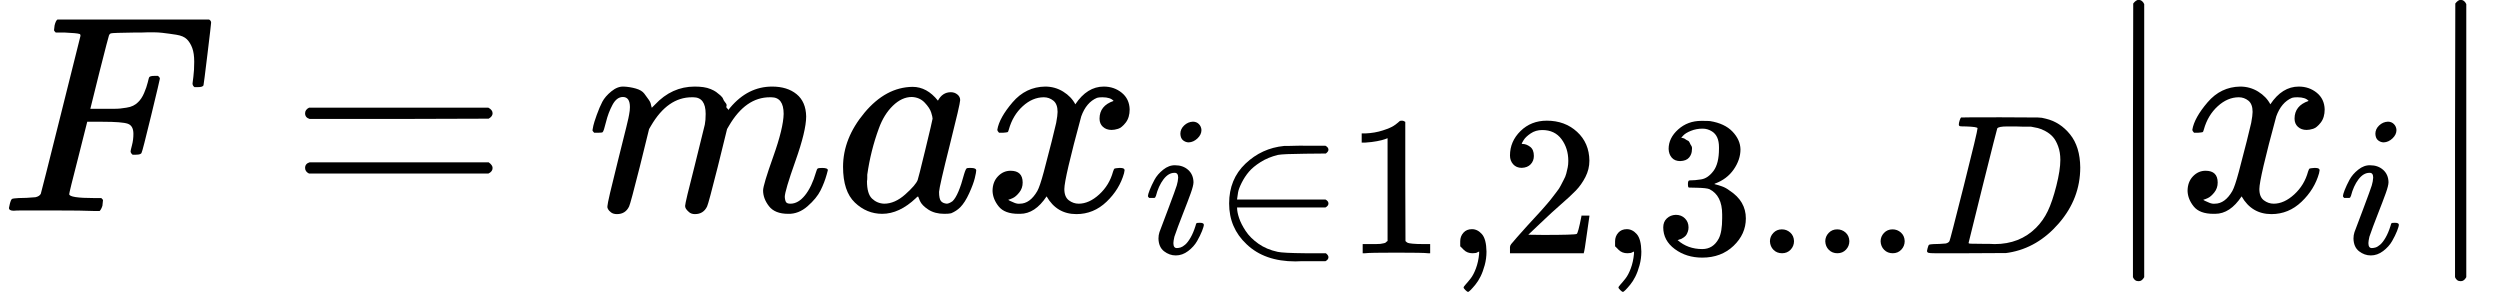
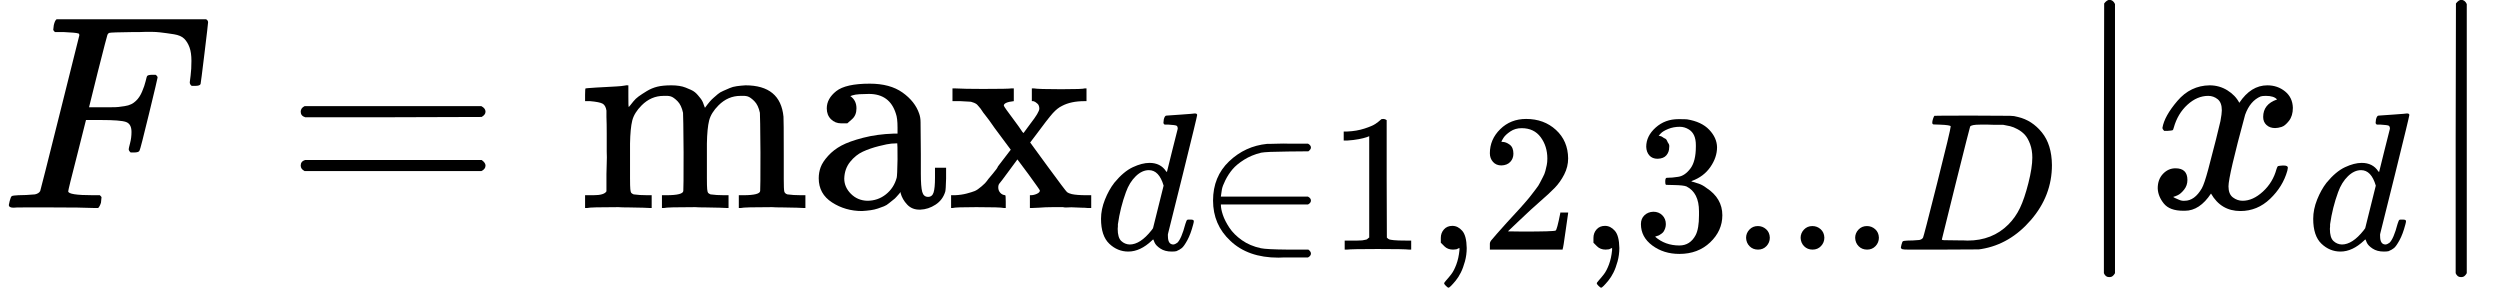
- <svg xmlns="http://www.w3.org/2000/svg" xmlns:xlink="http://www.w3.org/1999/xlink" width="20.086ex" height="2.345ex" viewBox="0 -749.5 8878.1 1036.7" aria-hidden="true" style="">
+ <svg xmlns="http://www.w3.org/2000/svg" xmlns:xlink="http://www.w3.org/1999/xlink" width="20.379ex" height="2.345ex" viewBox="0 -749.5 9007.6 1036.7" aria-hidden="true" style="">
  <defs>
-     <path id="MJX-490-TEX-I-1D439" d="M48 1Q31 1 31 11Q31 13 34 25Q38 41 42 43T65 46Q92 46 125 49Q139 52 144 61Q146 66 215 342T285 622Q285 629 281 629Q273 632 228 634H197Q191 640 191 642T193 659Q197 676 203 680H742Q749 676 749 669Q749 664 736 557T722 447Q720 440 702 440H690Q683 445 683 453Q683 454 686 477T689 530Q689 560 682 579T663 610T626 626T575 633T503 634H480Q398 633 393 631Q388 629 386 623Q385 622 352 492L320 363H375Q378 363 398 363T426 364T448 367T472 374T489 386Q502 398 511 419T524 457T529 475Q532 480 548 480H560Q567 475 567 470Q567 467 536 339T502 207Q500 200 482 200H470Q463 206 463 212Q463 215 468 234T473 274Q473 303 453 310T364 317H309L277 190Q245 66 245 60Q245 46 334 46H359Q365 40 365 39T363 19Q359 6 353 0H336Q295 2 185 2Q120 2 86 2T48 1Z" />
-     <path id="MJX-490-TEX-N-3D" d="M56 347Q56 360 70 367H707Q722 359 722 347Q722 336 708 328L390 327H72Q56 332 56 347ZM56 153Q56 168 72 173H708Q722 163 722 153Q722 140 707 133H70Q56 140 56 153Z" />
-     <path id="MJX-490-TEX-I-1D45A" d="M21 287Q22 293 24 303T36 341T56 388T88 425T132 442T175 435T205 417T221 395T229 376L231 369Q231 367 232 367L243 378Q303 442 384 442Q401 442 415 440T441 433T460 423T475 411T485 398T493 385T497 373T500 364T502 357L510 367Q573 442 659 442Q713 442 746 415T780 336Q780 285 742 178T704 50Q705 36 709 31T724 26Q752 26 776 56T815 138Q818 149 821 151T837 153Q857 153 857 145Q857 144 853 130Q845 101 831 73T785 17T716 -10Q669 -10 648 17T627 73Q627 92 663 193T700 345Q700 404 656 404H651Q565 404 506 303L499 291L466 157Q433 26 428 16Q415 -11 385 -11Q372 -11 364 -4T353 8T350 18Q350 29 384 161L420 307Q423 322 423 345Q423 404 379 404H374Q288 404 229 303L222 291L189 157Q156 26 151 16Q138 -11 108 -11Q95 -11 87 -5T76 7T74 17Q74 30 112 181Q151 335 151 342Q154 357 154 369Q154 405 129 405Q107 405 92 377T69 316T57 280Q55 278 41 278H27Q21 284 21 287Z" />
-     <path id="MJX-490-TEX-I-1D44E" d="M33 157Q33 258 109 349T280 441Q331 441 370 392Q386 422 416 422Q429 422 439 414T449 394Q449 381 412 234T374 68Q374 43 381 35T402 26Q411 27 422 35Q443 55 463 131Q469 151 473 152Q475 153 483 153H487Q506 153 506 144Q506 138 501 117T481 63T449 13Q436 0 417 -8Q409 -10 393 -10Q359 -10 336 5T306 36L300 51Q299 52 296 50Q294 48 292 46Q233 -10 172 -10Q117 -10 75 30T33 157ZM351 328Q351 334 346 350T323 385T277 405Q242 405 210 374T160 293Q131 214 119 129Q119 126 119 118T118 106Q118 61 136 44T179 26Q217 26 254 59T298 110Q300 114 325 217T351 328Z" />
-     <path id="MJX-490-TEX-I-1D465" d="M52 289Q59 331 106 386T222 442Q257 442 286 424T329 379Q371 442 430 442Q467 442 494 420T522 361Q522 332 508 314T481 292T458 288Q439 288 427 299T415 328Q415 374 465 391Q454 404 425 404Q412 404 406 402Q368 386 350 336Q290 115 290 78Q290 50 306 38T341 26Q378 26 414 59T463 140Q466 150 469 151T485 153H489Q504 153 504 145Q504 144 502 134Q486 77 440 33T333 -11Q263 -11 227 52Q186 -10 133 -10H127Q78 -10 57 16T35 71Q35 103 54 123T99 143Q142 143 142 101Q142 81 130 66T107 46T94 41L91 40Q91 39 97 36T113 29T132 26Q168 26 194 71Q203 87 217 139T245 247T261 313Q266 340 266 352Q266 380 251 392T217 404Q177 404 142 372T93 290Q91 281 88 280T72 278H58Q52 284 52 289Z" />
-     <path id="MJX-490-TEX-I-1D456" d="M184 600Q184 624 203 642T247 661Q265 661 277 649T290 619Q290 596 270 577T226 557Q211 557 198 567T184 600ZM21 287Q21 295 30 318T54 369T98 420T158 442Q197 442 223 419T250 357Q250 340 236 301T196 196T154 83Q149 61 149 51Q149 26 166 26Q175 26 185 29T208 43T235 78T260 137Q263 149 265 151T282 153Q302 153 302 143Q302 135 293 112T268 61T223 11T161 -11Q129 -11 102 10T74 74Q74 91 79 106T122 220Q160 321 166 341T173 380Q173 404 156 404H154Q124 404 99 371T61 287Q60 286 59 284T58 281T56 279T53 278T49 278T41 278H27Q21 284 21 287Z" />
-     <path id="MJX-490-TEX-N-2208" d="M84 250Q84 372 166 450T360 539Q361 539 377 539T419 540T469 540H568Q583 532 583 520Q583 511 570 501L466 500Q355 499 329 494Q280 482 242 458T183 409T147 354T129 306T124 272V270H568Q583 262 583 250T568 230H124V228Q124 207 134 177T167 112T231 48T328 7Q355 1 466 0H570Q583 -10 583 -20Q583 -32 568 -40H471Q464 -40 446 -40T417 -41Q262 -41 172 45Q84 127 84 250Z" />
-     <path id="MJX-490-TEX-N-31" d="M213 578L200 573Q186 568 160 563T102 556H83V602H102Q149 604 189 617T245 641T273 663Q275 666 285 666Q294 666 302 660V361L303 61Q310 54 315 52T339 48T401 46H427V0H416Q395 3 257 3Q121 3 100 0H88V46H114Q136 46 152 46T177 47T193 50T201 52T207 57T213 61V578Z" />
-     <path id="MJX-490-TEX-N-2C" d="M78 35T78 60T94 103T137 121Q165 121 187 96T210 8Q210 -27 201 -60T180 -117T154 -158T130 -185T117 -194Q113 -194 104 -185T95 -172Q95 -168 106 -156T131 -126T157 -76T173 -3V9L172 8Q170 7 167 6T161 3T152 1T140 0Q113 0 96 17Z" />
-     <path id="MJX-490-TEX-N-32" d="M109 429Q82 429 66 447T50 491Q50 562 103 614T235 666Q326 666 387 610T449 465Q449 422 429 383T381 315T301 241Q265 210 201 149L142 93L218 92Q375 92 385 97Q392 99 409 186V189H449V186Q448 183 436 95T421 3V0H50V19V31Q50 38 56 46T86 81Q115 113 136 137Q145 147 170 174T204 211T233 244T261 278T284 308T305 340T320 369T333 401T340 431T343 464Q343 527 309 573T212 619Q179 619 154 602T119 569T109 550Q109 549 114 549Q132 549 151 535T170 489Q170 464 154 447T109 429Z" />
-     <path id="MJX-490-TEX-N-33" d="M127 463Q100 463 85 480T69 524Q69 579 117 622T233 665Q268 665 277 664Q351 652 390 611T430 522Q430 470 396 421T302 350L299 348Q299 347 308 345T337 336T375 315Q457 262 457 175Q457 96 395 37T238 -22Q158 -22 100 21T42 130Q42 158 60 175T105 193Q133 193 151 175T169 130Q169 119 166 110T159 94T148 82T136 74T126 70T118 67L114 66Q165 21 238 21Q293 21 321 74Q338 107 338 175V195Q338 290 274 322Q259 328 213 329L171 330L168 332Q166 335 166 348Q166 366 174 366Q202 366 232 371Q266 376 294 413T322 525V533Q322 590 287 612Q265 626 240 626Q208 626 181 615T143 592T132 580H135Q138 579 143 578T153 573T165 566T175 555T183 540T186 520Q186 498 172 481T127 463Z" />
-     <path id="MJX-490-TEX-N-2E" d="M78 60Q78 84 95 102T138 120Q162 120 180 104T199 61Q199 36 182 18T139 0T96 17T78 60Z" />
-     <path id="MJX-490-TEX-I-1D437" d="M287 628Q287 635 230 637Q207 637 200 638T193 647Q193 655 197 667T204 682Q206 683 403 683Q570 682 590 682T630 676Q702 659 752 597T803 431Q803 275 696 151T444 3L430 1L236 0H125H72Q48 0 41 2T33 11Q33 13 36 25Q40 41 44 43T67 46Q94 46 127 49Q141 52 146 61Q149 65 218 339T287 628ZM703 469Q703 507 692 537T666 584T629 613T590 629T555 636Q553 636 541 636T512 636T479 637H436Q392 637 386 627Q384 623 313 339T242 52Q242 48 253 48T330 47Q335 47 349 47T373 46Q499 46 581 128Q617 164 640 212T683 339T703 469Z" />
-     <path id="MJX-490-TEX-N-7C" d="M139 -249H137Q125 -249 119 -235V251L120 737Q130 750 139 750Q152 750 159 735V-235Q151 -249 141 -249H139Z" />
+     <path id="MJX-735-TEX-I-1D439" d="M48 1Q31 1 31 11Q31 13 34 25Q38 41 42 43T65 46Q92 46 125 49Q139 52 144 61Q146 66 215 342T285 622Q285 629 281 629Q273 632 228 634H197Q191 640 191 642T193 659Q197 676 203 680H742Q749 676 749 669Q749 664 736 557T722 447Q720 440 702 440H690Q683 445 683 453Q683 454 686 477T689 530Q689 560 682 579T663 610T626 626T575 633T503 634H480Q398 633 393 631Q388 629 386 623Q385 622 352 492L320 363H375Q378 363 398 363T426 364T448 367T472 374T489 386Q502 398 511 419T524 457T529 475Q532 480 548 480H560Q567 475 567 470Q567 467 536 339T502 207Q500 200 482 200H470Q463 206 463 212Q463 215 468 234T473 274Q473 303 453 310T364 317H309L277 190Q245 66 245 60Q245 46 334 46H359Q365 40 365 39T363 19Q359 6 353 0H336Q295 2 185 2Q120 2 86 2T48 1Z" />
+     <path id="MJX-735-TEX-N-3D" d="M56 347Q56 360 70 367H707Q722 359 722 347Q722 336 708 328L390 327H72Q56 332 56 347ZM56 153Q56 168 72 173H708Q722 163 722 153Q722 140 707 133H70Q56 140 56 153Z" />
+     <path id="MJX-735-TEX-N-6D" d="M41 46H55Q94 46 102 60V68Q102 77 102 91T102 122T103 161T103 203Q103 234 103 269T102 328V351Q99 370 88 376T43 385H25V408Q25 431 27 431L37 432Q47 433 65 434T102 436Q119 437 138 438T167 441T178 442H181V402Q181 364 182 364T187 369T199 384T218 402T247 421T285 437Q305 442 336 442Q351 442 364 440T387 434T406 426T421 417T432 406T441 395T448 384T452 374T455 366L457 361L460 365Q463 369 466 373T475 384T488 397T503 410T523 422T546 432T572 439T603 442Q729 442 740 329Q741 322 741 190V104Q741 66 743 59T754 49Q775 46 803 46H819V0H811L788 1Q764 2 737 2T699 3Q596 3 587 0H579V46H595Q656 46 656 62Q657 64 657 200Q656 335 655 343Q649 371 635 385T611 402T585 404Q540 404 506 370Q479 343 472 315T464 232V168V108Q464 78 465 68T468 55T477 49Q498 46 526 46H542V0H534L510 1Q487 2 460 2T422 3Q319 3 310 0H302V46H318Q379 46 379 62Q380 64 380 200Q379 335 378 343Q372 371 358 385T334 402T308 404Q263 404 229 370Q202 343 195 315T187 232V168V108Q187 78 188 68T191 55T200 49Q221 46 249 46H265V0H257L234 1Q210 2 183 2T145 3Q42 3 33 0H25V46H41Z" />
+     <path id="MJX-735-TEX-N-61" d="M137 305T115 305T78 320T63 359Q63 394 97 421T218 448Q291 448 336 416T396 340Q401 326 401 309T402 194V124Q402 76 407 58T428 40Q443 40 448 56T453 109V145H493V106Q492 66 490 59Q481 29 455 12T400 -6T353 12T329 54V58L327 55Q325 52 322 49T314 40T302 29T287 17T269 6T247 -2T221 -8T190 -11Q130 -11 82 20T34 107Q34 128 41 147T68 188T116 225T194 253T304 268H318V290Q318 324 312 340Q290 411 215 411Q197 411 181 410T156 406T148 403Q170 388 170 359Q170 334 154 320ZM126 106Q126 75 150 51T209 26Q247 26 276 49T315 109Q317 116 318 175Q318 233 317 233Q309 233 296 232T251 223T193 203T147 166T126 106Z" />
+     <path id="MJX-735-TEX-N-78" d="M201 0Q189 3 102 3Q26 3 17 0H11V46H25Q48 47 67 52T96 61T121 78T139 96T160 122T180 150L226 210L168 288Q159 301 149 315T133 336T122 351T113 363T107 370T100 376T94 379T88 381T80 383Q74 383 44 385H16V431H23Q59 429 126 429Q219 429 229 431H237V385Q201 381 201 369Q201 367 211 353T239 315T268 274L272 270L297 304Q329 345 329 358Q329 364 327 369T322 376T317 380T310 384L307 385H302V431H309Q324 428 408 428Q487 428 493 431H499V385H492Q443 385 411 368Q394 360 377 341T312 257L296 236L358 151Q424 61 429 57T446 50Q464 46 499 46H516V0H510H502Q494 1 482 1T457 2T432 2T414 3Q403 3 377 3T327 1L304 0H295V46H298Q309 46 320 51T331 63Q331 65 291 120L250 175Q249 174 219 133T185 88Q181 83 181 74Q181 63 188 55T206 46Q208 46 208 23V0H201Z" />
+     <path id="MJX-735-TEX-I-1D451" d="M366 683Q367 683 438 688T511 694Q523 694 523 686Q523 679 450 384T375 83T374 68Q374 26 402 26Q411 27 422 35Q443 55 463 131Q469 151 473 152Q475 153 483 153H487H491Q506 153 506 145Q506 140 503 129Q490 79 473 48T445 8T417 -8Q409 -10 393 -10Q359 -10 336 5T306 36L300 51Q299 52 296 50Q294 48 292 46Q233 -10 172 -10Q117 -10 75 30T33 157Q33 205 53 255T101 341Q148 398 195 420T280 442Q336 442 364 400Q369 394 369 396Q370 400 396 505T424 616Q424 629 417 632T378 637H357Q351 643 351 645T353 664Q358 683 366 683ZM352 326Q329 405 277 405Q242 405 210 374T160 293Q131 214 119 129Q119 126 119 118T118 106Q118 61 136 44T179 26Q233 26 290 98L298 109L352 326Z" />
+     <path id="MJX-735-TEX-N-2208" d="M84 250Q84 372 166 450T360 539Q361 539 377 539T419 540T469 540H568Q583 532 583 520Q583 511 570 501L466 500Q355 499 329 494Q280 482 242 458T183 409T147 354T129 306T124 272V270H568Q583 262 583 250T568 230H124V228Q124 207 134 177T167 112T231 48T328 7Q355 1 466 0H570Q583 -10 583 -20Q583 -32 568 -40H471Q464 -40 446 -40T417 -41Q262 -41 172 45Q84 127 84 250Z" />
+     <path id="MJX-735-TEX-N-31" d="M213 578L200 573Q186 568 160 563T102 556H83V602H102Q149 604 189 617T245 641T273 663Q275 666 285 666Q294 666 302 660V361L303 61Q310 54 315 52T339 48T401 46H427V0H416Q395 3 257 3Q121 3 100 0H88V46H114Q136 46 152 46T177 47T193 50T201 52T207 57T213 61V578Z" />
+     <path id="MJX-735-TEX-N-2C" d="M78 35T78 60T94 103T137 121Q165 121 187 96T210 8Q210 -27 201 -60T180 -117T154 -158T130 -185T117 -194Q113 -194 104 -185T95 -172Q95 -168 106 -156T131 -126T157 -76T173 -3V9L172 8Q170 7 167 6T161 3T152 1T140 0Q113 0 96 17Z" />
+     <path id="MJX-735-TEX-N-32" d="M109 429Q82 429 66 447T50 491Q50 562 103 614T235 666Q326 666 387 610T449 465Q449 422 429 383T381 315T301 241Q265 210 201 149L142 93L218 92Q375 92 385 97Q392 99 409 186V189H449V186Q448 183 436 95T421 3V0H50V19V31Q50 38 56 46T86 81Q115 113 136 137Q145 147 170 174T204 211T233 244T261 278T284 308T305 340T320 369T333 401T340 431T343 464Q343 527 309 573T212 619Q179 619 154 602T119 569T109 550Q109 549 114 549Q132 549 151 535T170 489Q170 464 154 447T109 429Z" />
+     <path id="MJX-735-TEX-N-33" d="M127 463Q100 463 85 480T69 524Q69 579 117 622T233 665Q268 665 277 664Q351 652 390 611T430 522Q430 470 396 421T302 350L299 348Q299 347 308 345T337 336T375 315Q457 262 457 175Q457 96 395 37T238 -22Q158 -22 100 21T42 130Q42 158 60 175T105 193Q133 193 151 175T169 130Q169 119 166 110T159 94T148 82T136 74T126 70T118 67L114 66Q165 21 238 21Q293 21 321 74Q338 107 338 175V195Q338 290 274 322Q259 328 213 329L171 330L168 332Q166 335 166 348Q166 366 174 366Q202 366 232 371Q266 376 294 413T322 525V533Q322 590 287 612Q265 626 240 626Q208 626 181 615T143 592T132 580H135Q138 579 143 578T153 573T165 566T175 555T183 540T186 520Q186 498 172 481T127 463Z" />
+     <path id="MJX-735-TEX-N-2E" d="M78 60Q78 84 95 102T138 120Q162 120 180 104T199 61Q199 36 182 18T139 0T96 17T78 60Z" />
+     <path id="MJX-735-TEX-I-1D437" d="M287 628Q287 635 230 637Q207 637 200 638T193 647Q193 655 197 667T204 682Q206 683 403 683Q570 682 590 682T630 676Q702 659 752 597T803 431Q803 275 696 151T444 3L430 1L236 0H125H72Q48 0 41 2T33 11Q33 13 36 25Q40 41 44 43T67 46Q94 46 127 49Q141 52 146 61Q149 65 218 339T287 628ZM703 469Q703 507 692 537T666 584T629 613T590 629T555 636Q553 636 541 636T512 636T479 637H436Q392 637 386 627Q384 623 313 339T242 52Q242 48 253 48T330 47Q335 47 349 47T373 46Q499 46 581 128Q617 164 640 212T683 339T703 469Z" />
+     <path id="MJX-735-TEX-N-7C" d="M139 -249H137Q125 -249 119 -235V251L120 737Q130 750 139 750Q152 750 159 735V-235Q151 -249 141 -249H139Z" />
+     <path id="MJX-735-TEX-I-1D465" d="M52 289Q59 331 106 386T222 442Q257 442 286 424T329 379Q371 442 430 442Q467 442 494 420T522 361Q522 332 508 314T481 292T458 288Q439 288 427 299T415 328Q415 374 465 391Q454 404 425 404Q412 404 406 402Q368 386 350 336Q290 115 290 78Q290 50 306 38T341 26Q378 26 414 59T463 140Q466 150 469 151T485 153H489Q504 153 504 145Q504 144 502 134Q486 77 440 33T333 -11Q263 -11 227 52Q186 -10 133 -10H127Q78 -10 57 16T35 71Q35 103 54 123T99 143Q142 143 142 101Q142 81 130 66T107 46T94 41L91 40Q91 39 97 36T113 29T132 26Q168 26 194 71Q203 87 217 139T245 247T261 313Q266 340 266 352Q266 380 251 392T217 404Q177 404 142 372T93 290Q91 281 88 280T72 278H58Q52 284 52 289Z" />
  </defs>
  <g stroke="currentColor" fill="currentColor" stroke-width="0" transform="matrix(1 0 0 -1 0 0)">
    <g data-mml-node="math">
      <g data-mml-node="mi">
-         <use xlink:href="#MJX-490-TEX-I-1D439" />
+         <use xlink:href="#MJX-735-TEX-I-1D439" />
      </g>
      <g data-mml-node="mo" transform="translate(1026.8, 0)">
-         <use xlink:href="#MJX-490-TEX-N-3D" />
+         <use xlink:href="#MJX-735-TEX-N-3D" />
      </g>
-       <g data-mml-node="mi" transform="translate(2082.6, 0)">
-         <use xlink:href="#MJX-490-TEX-I-1D45A" />
-       </g>
-       <g data-mml-node="mi" transform="translate(2960.6, 0)">
-         <use xlink:href="#MJX-490-TEX-I-1D44E" />
-       </g>
-       <g data-mml-node="msub" transform="translate(3489.6, 0)">
-         <g data-mml-node="mi">
-           <use xlink:href="#MJX-490-TEX-I-1D465" />
-         </g>
-         <g data-mml-node="TeXAtom" transform="translate(572, -150) scale(0.707)" data-mjx-texclass="ORD">
-           <g data-mml-node="mi">
-             <use xlink:href="#MJX-490-TEX-I-1D456" />
+       <g data-mml-node="mstyle" transform="translate(2082.6, 0)">
+         <g data-mml-node="munder">
+           <g data-mml-node="mo">
+             <use xlink:href="#MJX-735-TEX-N-6D" />
+             <use xlink:href="#MJX-735-TEX-N-61" transform="translate(833, 0)" />
+             <use xlink:href="#MJX-735-TEX-N-78" transform="translate(1333, 0)" />
          </g>
-           <g data-mml-node="mo" transform="translate(345, 0)">
-             <use xlink:href="#MJX-490-TEX-N-2208" />
-           </g>
-           <g data-mml-node="TeXAtom" data-mjx-texclass="ORD" transform="translate(1012, 0)">
-             <g data-mml-node="mn">
-               <use xlink:href="#MJX-490-TEX-N-31" />
+           <g data-mml-node="TeXAtom" transform="translate(1861, -150) scale(0.707)" data-mjx-texclass="ORD">
+             <g data-mml-node="mi">
+               <use xlink:href="#MJX-735-TEX-I-1D451" />
            </g>
-             <g data-mml-node="mo" transform="translate(500, 0)">
-               <use xlink:href="#MJX-490-TEX-N-2C" />
+             <g data-mml-node="mo" transform="translate(520, 0)">
+               <use xlink:href="#MJX-735-TEX-N-2208" />
            </g>
-             <g data-mml-node="mn" transform="translate(778, 0)">
-               <use xlink:href="#MJX-490-TEX-N-32" />
-             </g>
-             <g data-mml-node="mo" transform="translate(1278, 0)">
-               <use xlink:href="#MJX-490-TEX-N-2C" />
-             </g>
-             <g data-mml-node="mn" transform="translate(1556, 0)">
-               <use xlink:href="#MJX-490-TEX-N-33" />
-             </g>
-             <g data-mml-node="mo" transform="translate(2056, 0)">
-               <use xlink:href="#MJX-490-TEX-N-2E" />
-             </g>
-             <g data-mml-node="mo" transform="translate(2334, 0)">
-               <use xlink:href="#MJX-490-TEX-N-2E" />
-             </g>
-             <g data-mml-node="mo" transform="translate(2612, 0)">
-               <use xlink:href="#MJX-490-TEX-N-2E" />
-             </g>
-             <g data-mml-node="mi" transform="translate(2890, 0)">
-               <use xlink:href="#MJX-490-TEX-I-1D437" />
+             <g data-mml-node="TeXAtom" data-mjx-texclass="ORD" transform="translate(1187, 0)">
+               <g data-mml-node="mn">
+                 <use xlink:href="#MJX-735-TEX-N-31" />
+               </g>
+               <g data-mml-node="mo" transform="translate(500, 0)">
+                 <use xlink:href="#MJX-735-TEX-N-2C" />
+               </g>
+               <g data-mml-node="mn" transform="translate(778, 0)">
+                 <use xlink:href="#MJX-735-TEX-N-32" />
+               </g>
+               <g data-mml-node="mo" transform="translate(1278, 0)">
+                 <use xlink:href="#MJX-735-TEX-N-2C" />
+               </g>
+               <g data-mml-node="mn" transform="translate(1556, 0)">
+                 <use xlink:href="#MJX-735-TEX-N-33" />
+                 <use xlink:href="#MJX-735-TEX-N-2E" transform="translate(500, 0)" />
+               </g>
+               <g data-mml-node="mo" transform="translate(2334, 0)">
+                 <use xlink:href="#MJX-735-TEX-N-2E" />
+               </g>
+               <g data-mml-node="mo" transform="translate(2612, 0)">
+                 <use xlink:href="#MJX-735-TEX-N-2E" />
+               </g>
+               <g data-mml-node="mi" transform="translate(2890, 0)">
+                 <use xlink:href="#MJX-735-TEX-I-1D437" />
+               </g>
            </g>
          </g>
        </g>
-       </g>
-       <g data-mml-node="mrow" transform="translate(7456.2, 0)">
-         <g data-mml-node="mo">
-           <use xlink:href="#MJX-490-TEX-N-7C" />
-         </g>
-         <g data-mml-node="msub" transform="translate(278, 0)">
-           <g data-mml-node="mi">
-             <use xlink:href="#MJX-490-TEX-I-1D465" />
+         <g data-mml-node="mrow" transform="translate(5379.4, 0)">
+           <g data-mml-node="mo">
+             <use xlink:href="#MJX-735-TEX-N-7C" />
          </g>
-           <g data-mml-node="mi" transform="translate(572, -150) scale(0.707)">
-             <use xlink:href="#MJX-490-TEX-I-1D456" />
+           <g data-mml-node="msub" transform="translate(278, 0)">
+             <g data-mml-node="mi">
+               <use xlink:href="#MJX-735-TEX-I-1D465" />
+             </g>
+             <g data-mml-node="mi" transform="translate(572, -150) scale(0.707)">
+               <use xlink:href="#MJX-735-TEX-I-1D451" />
+             </g>
          </g>
-         </g>
-         <g data-mml-node="mo" transform="translate(1144, 0)">
-           <use xlink:href="#MJX-490-TEX-N-7C" />
+           <g data-mml-node="mo" transform="translate(1267.7, 0)">
+             <use xlink:href="#MJX-735-TEX-N-7C" />
+           </g>
        </g>
      </g>
    </g>
  </g>
</svg>
